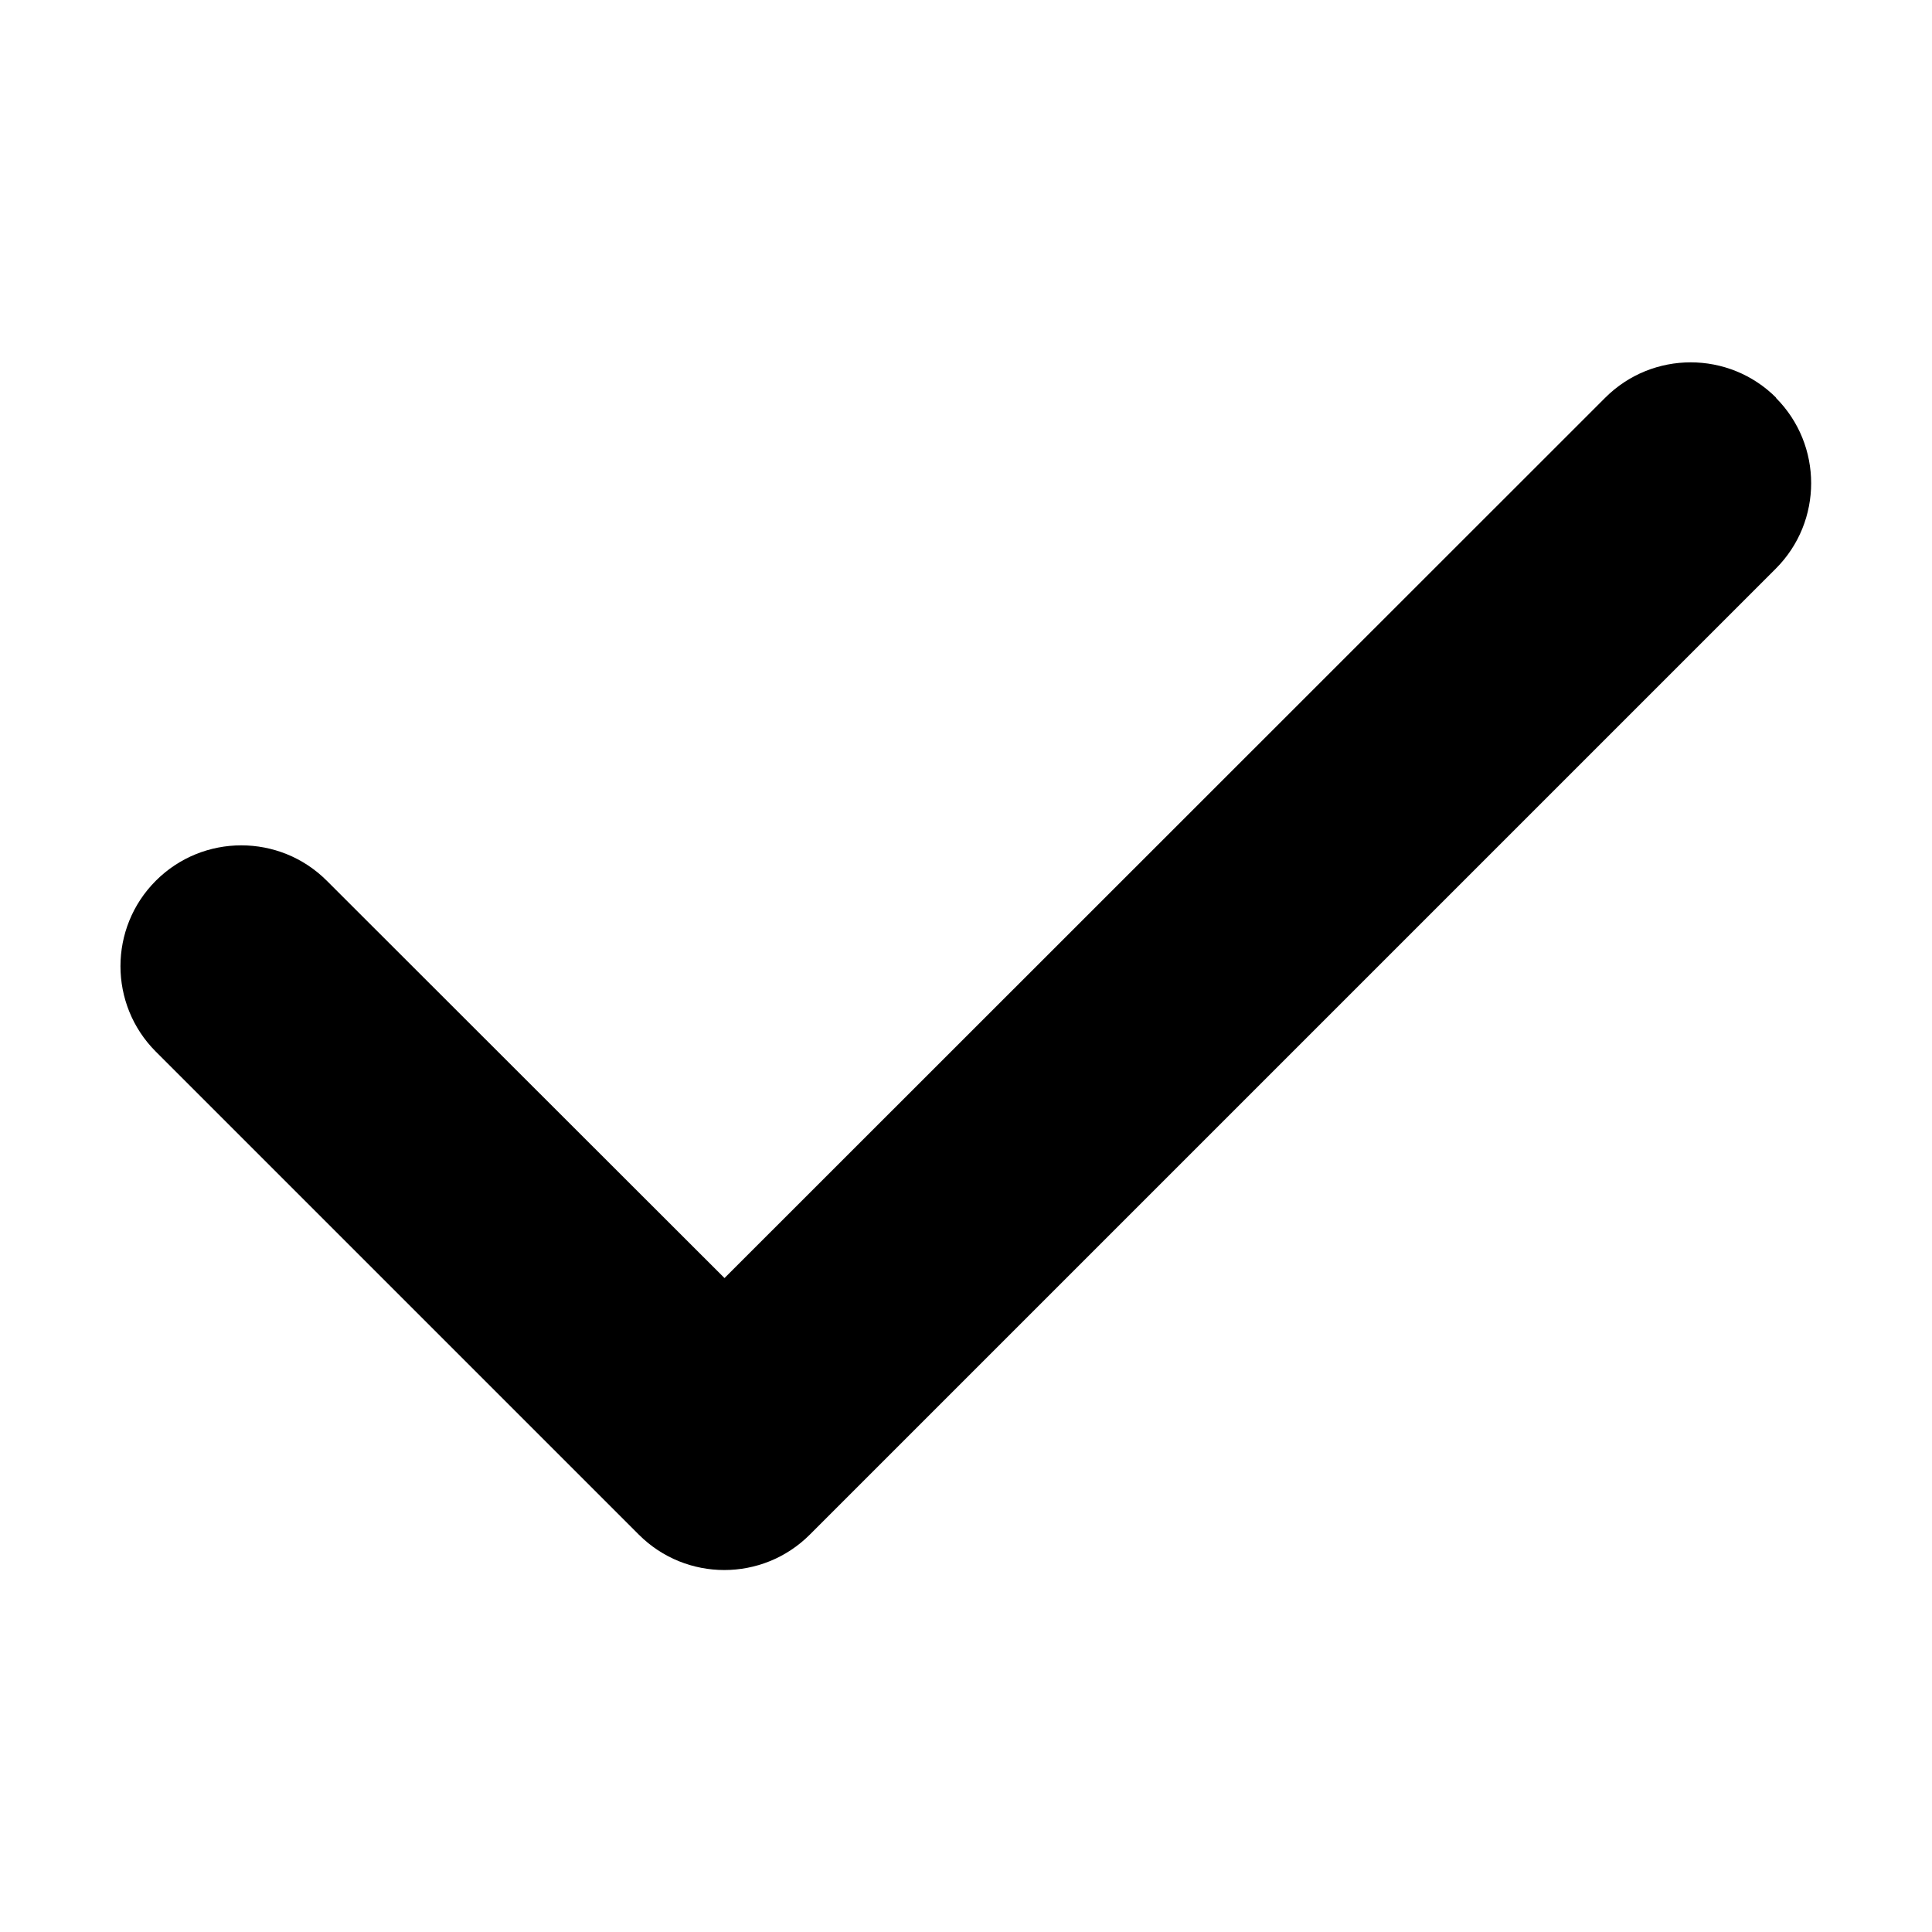
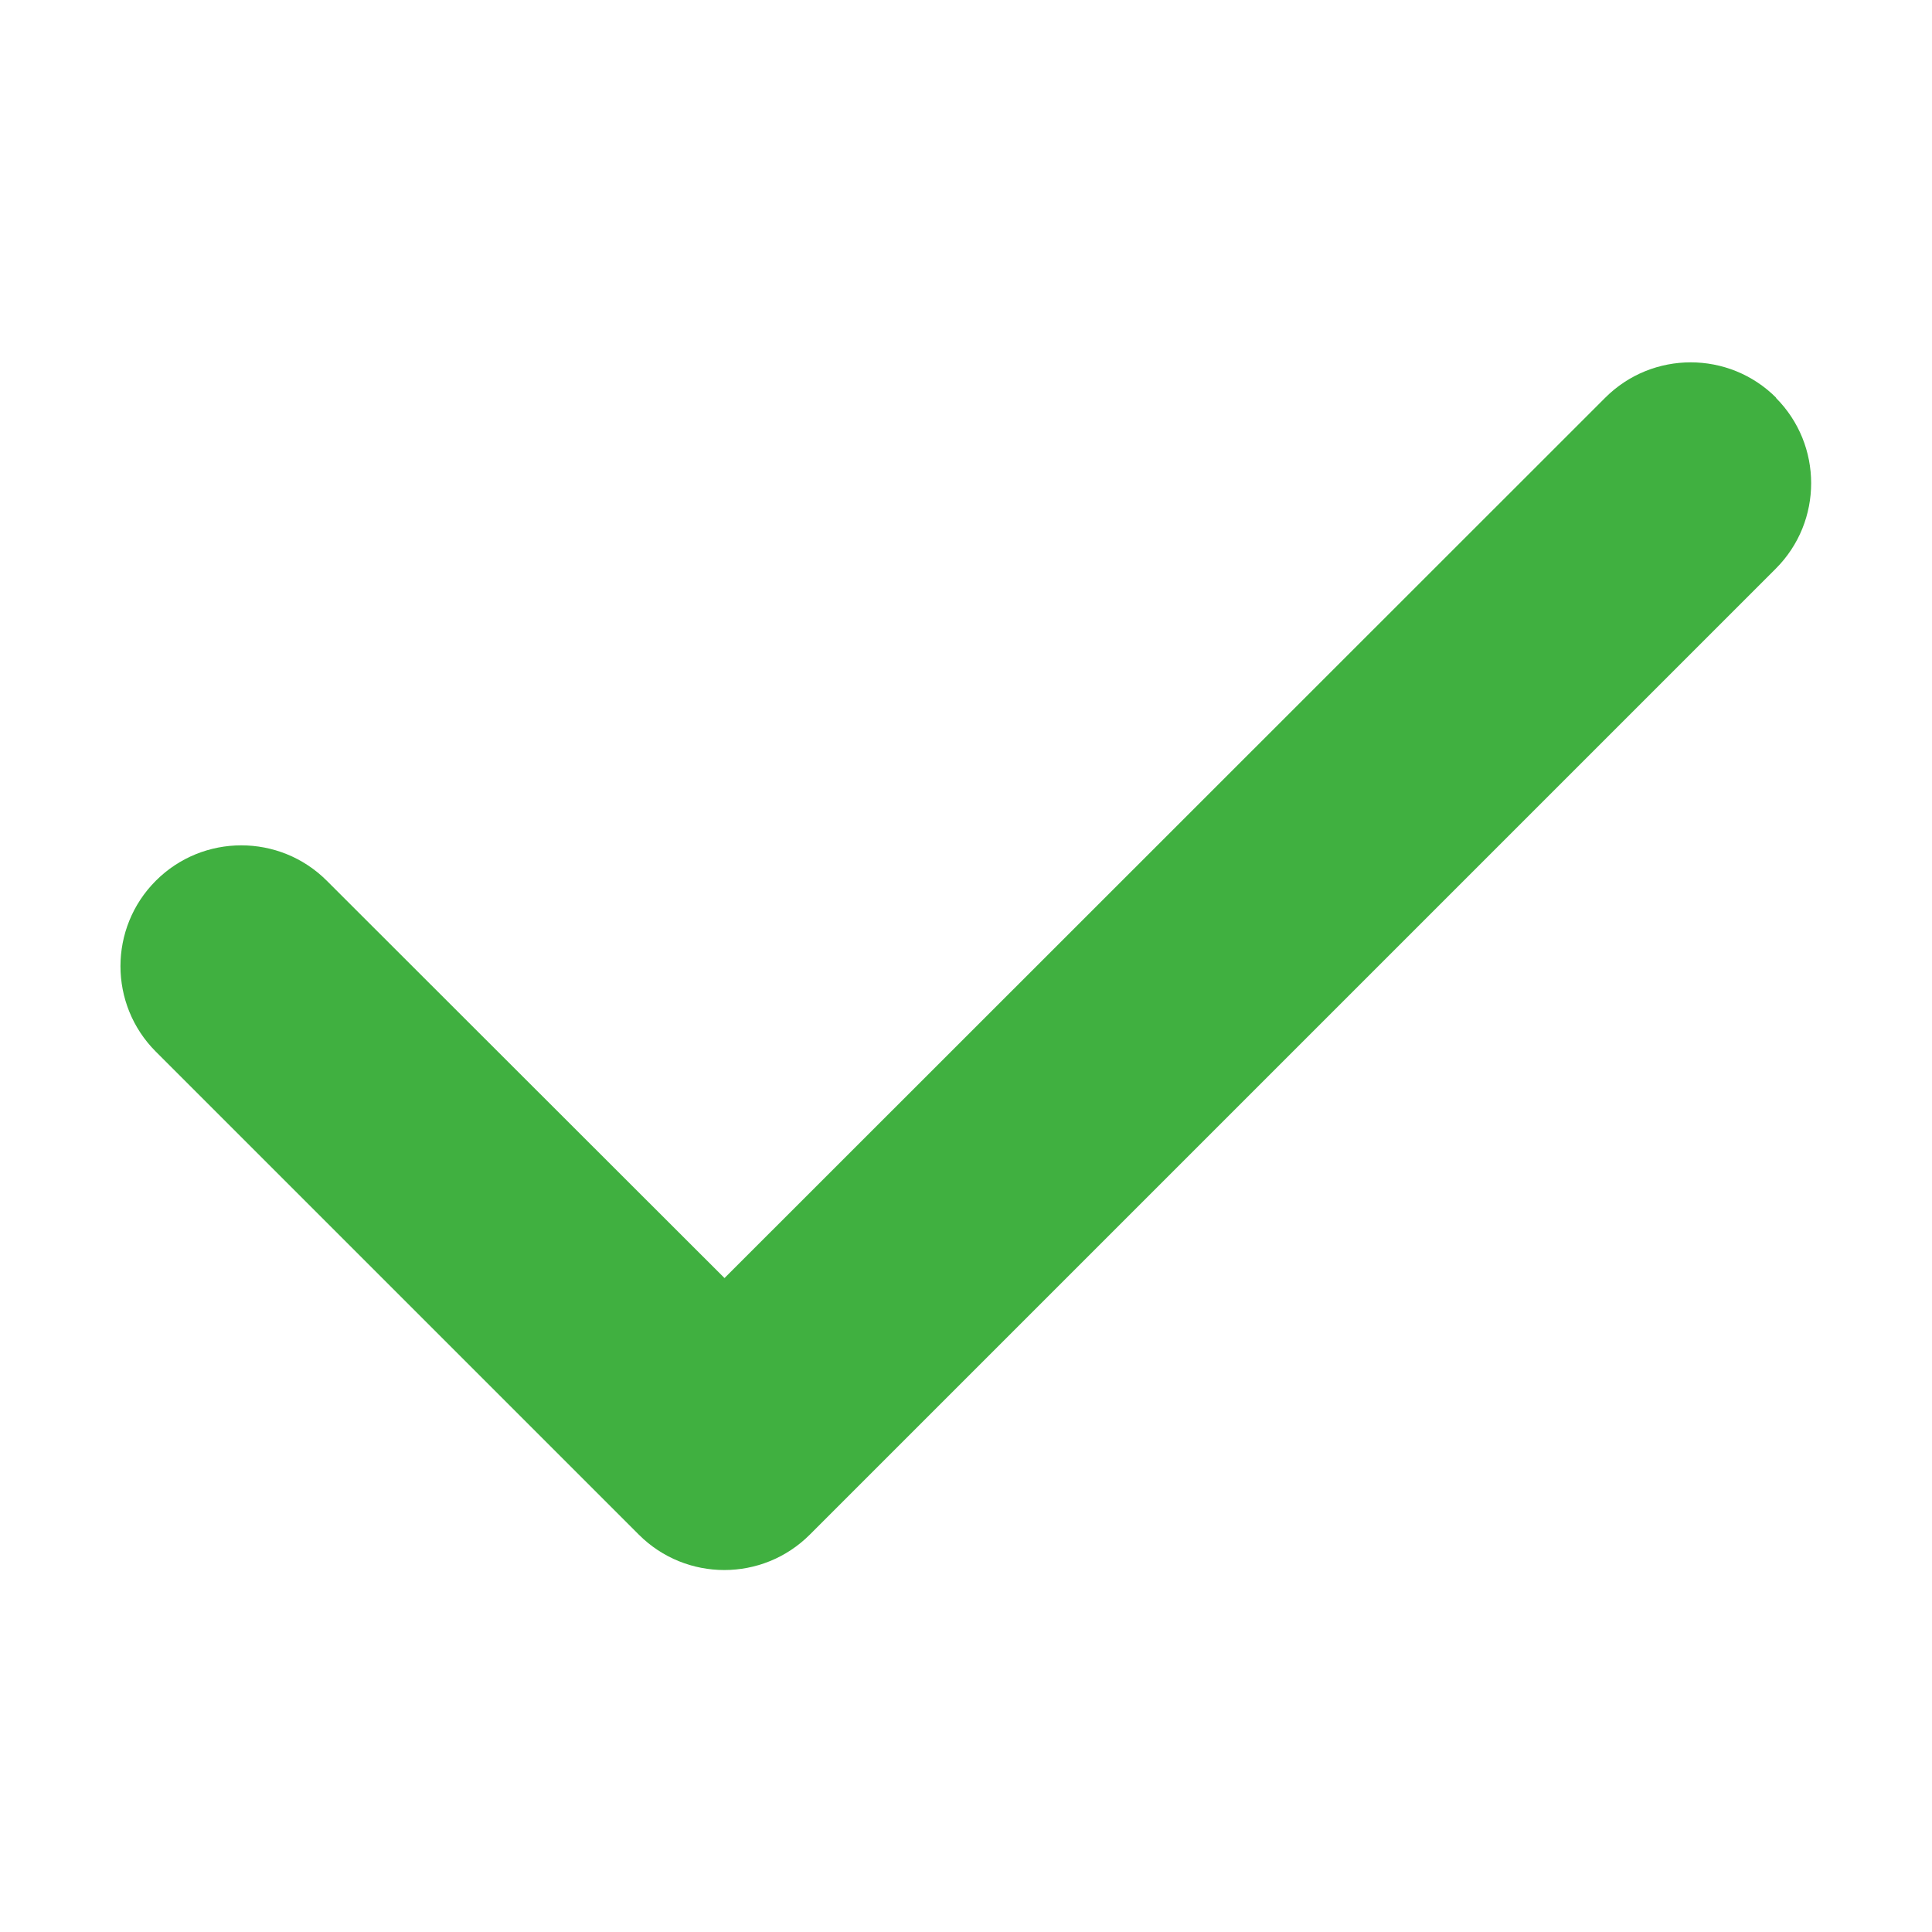
<svg xmlns="http://www.w3.org/2000/svg" viewBox="0 0 512 512">
-   <path d="M470.6 105.4c12.5 12.5 12.5 32.8 0 45.3l-256   256c-12.5 12.5-32.8 12.5-45.3 0l-128-128c-12.5-12.5-12.5-32.8    0-45.3s32.8-12.5 45.3 0L192 338.7 425.4 105.4c12.5-12.5    32.8-12.5 45.3 0z" fill="currentColor" />
+   <path d="M470.6 105.4c12.5 12.5 12.5 32.8 0 45.3l-256   256c-12.5 12.5-32.8 12.5-45.3 0l-128-128c-12.5-12.5-12.5-32.8    0-45.3s32.8-12.5 45.3 0L192 338.7 425.4 105.4c12.5-12.5    32.8-12.5 45.3 0z" fill="#40b040" />
</svg>
